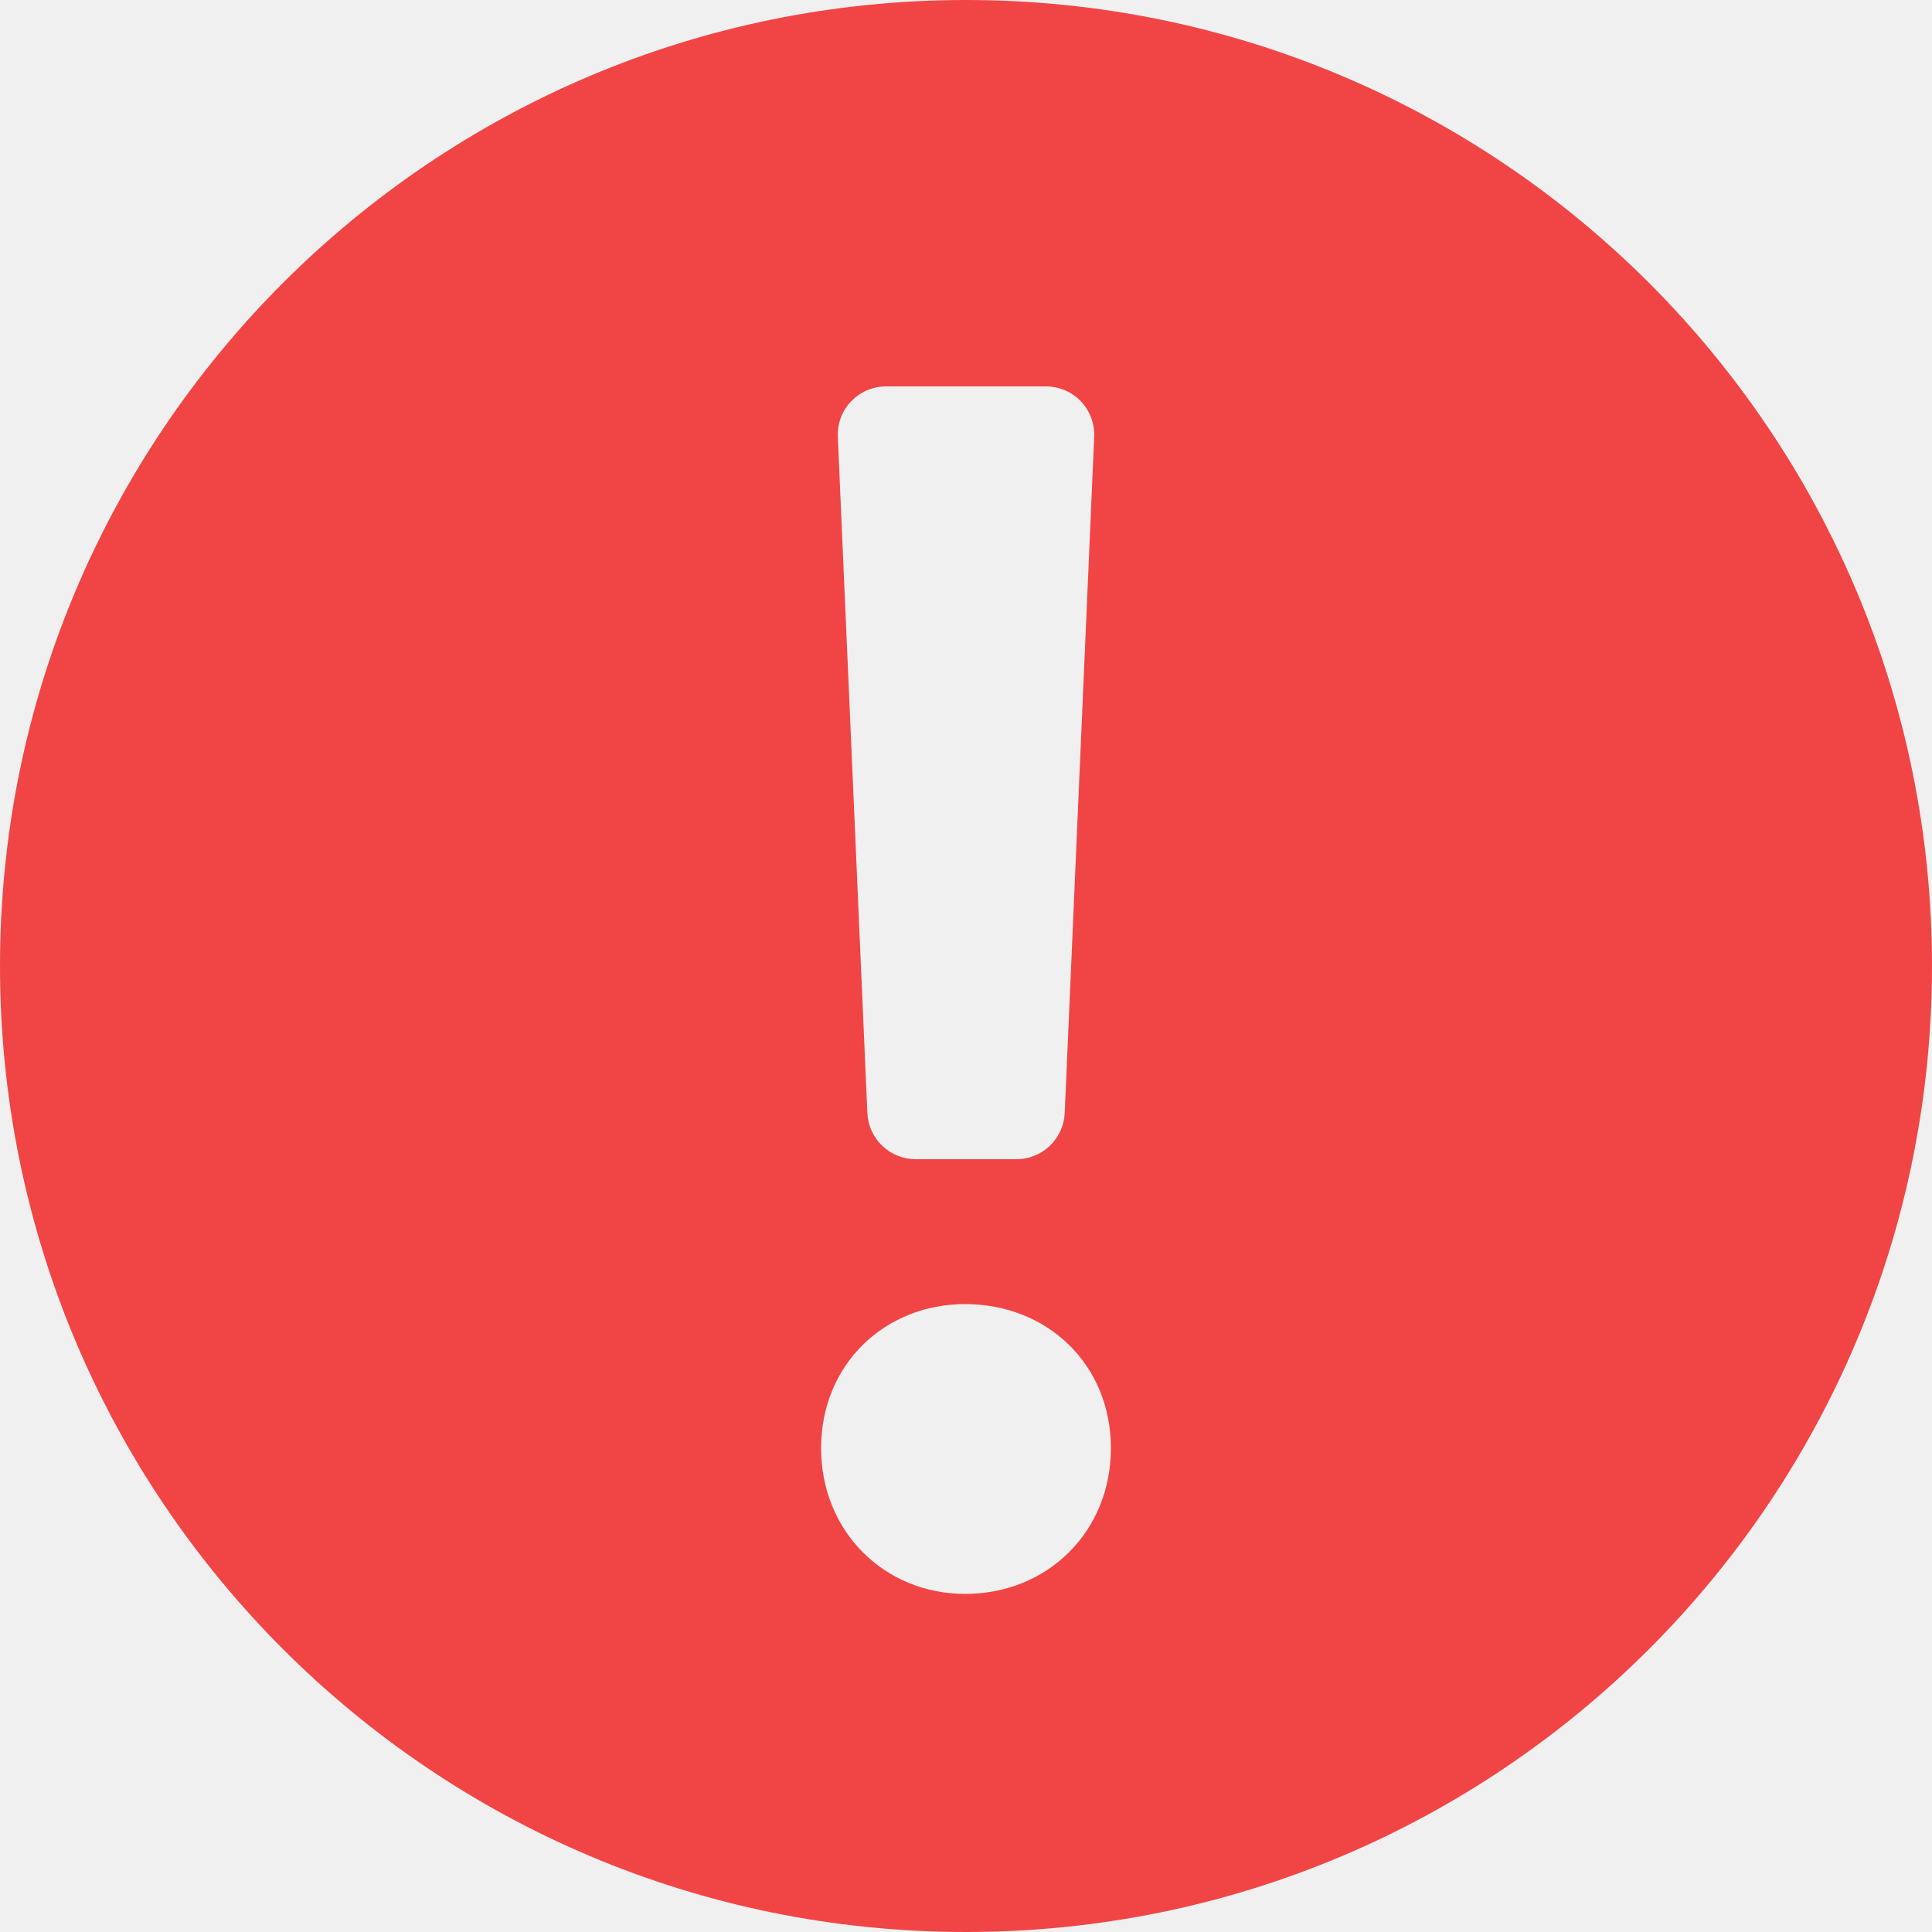
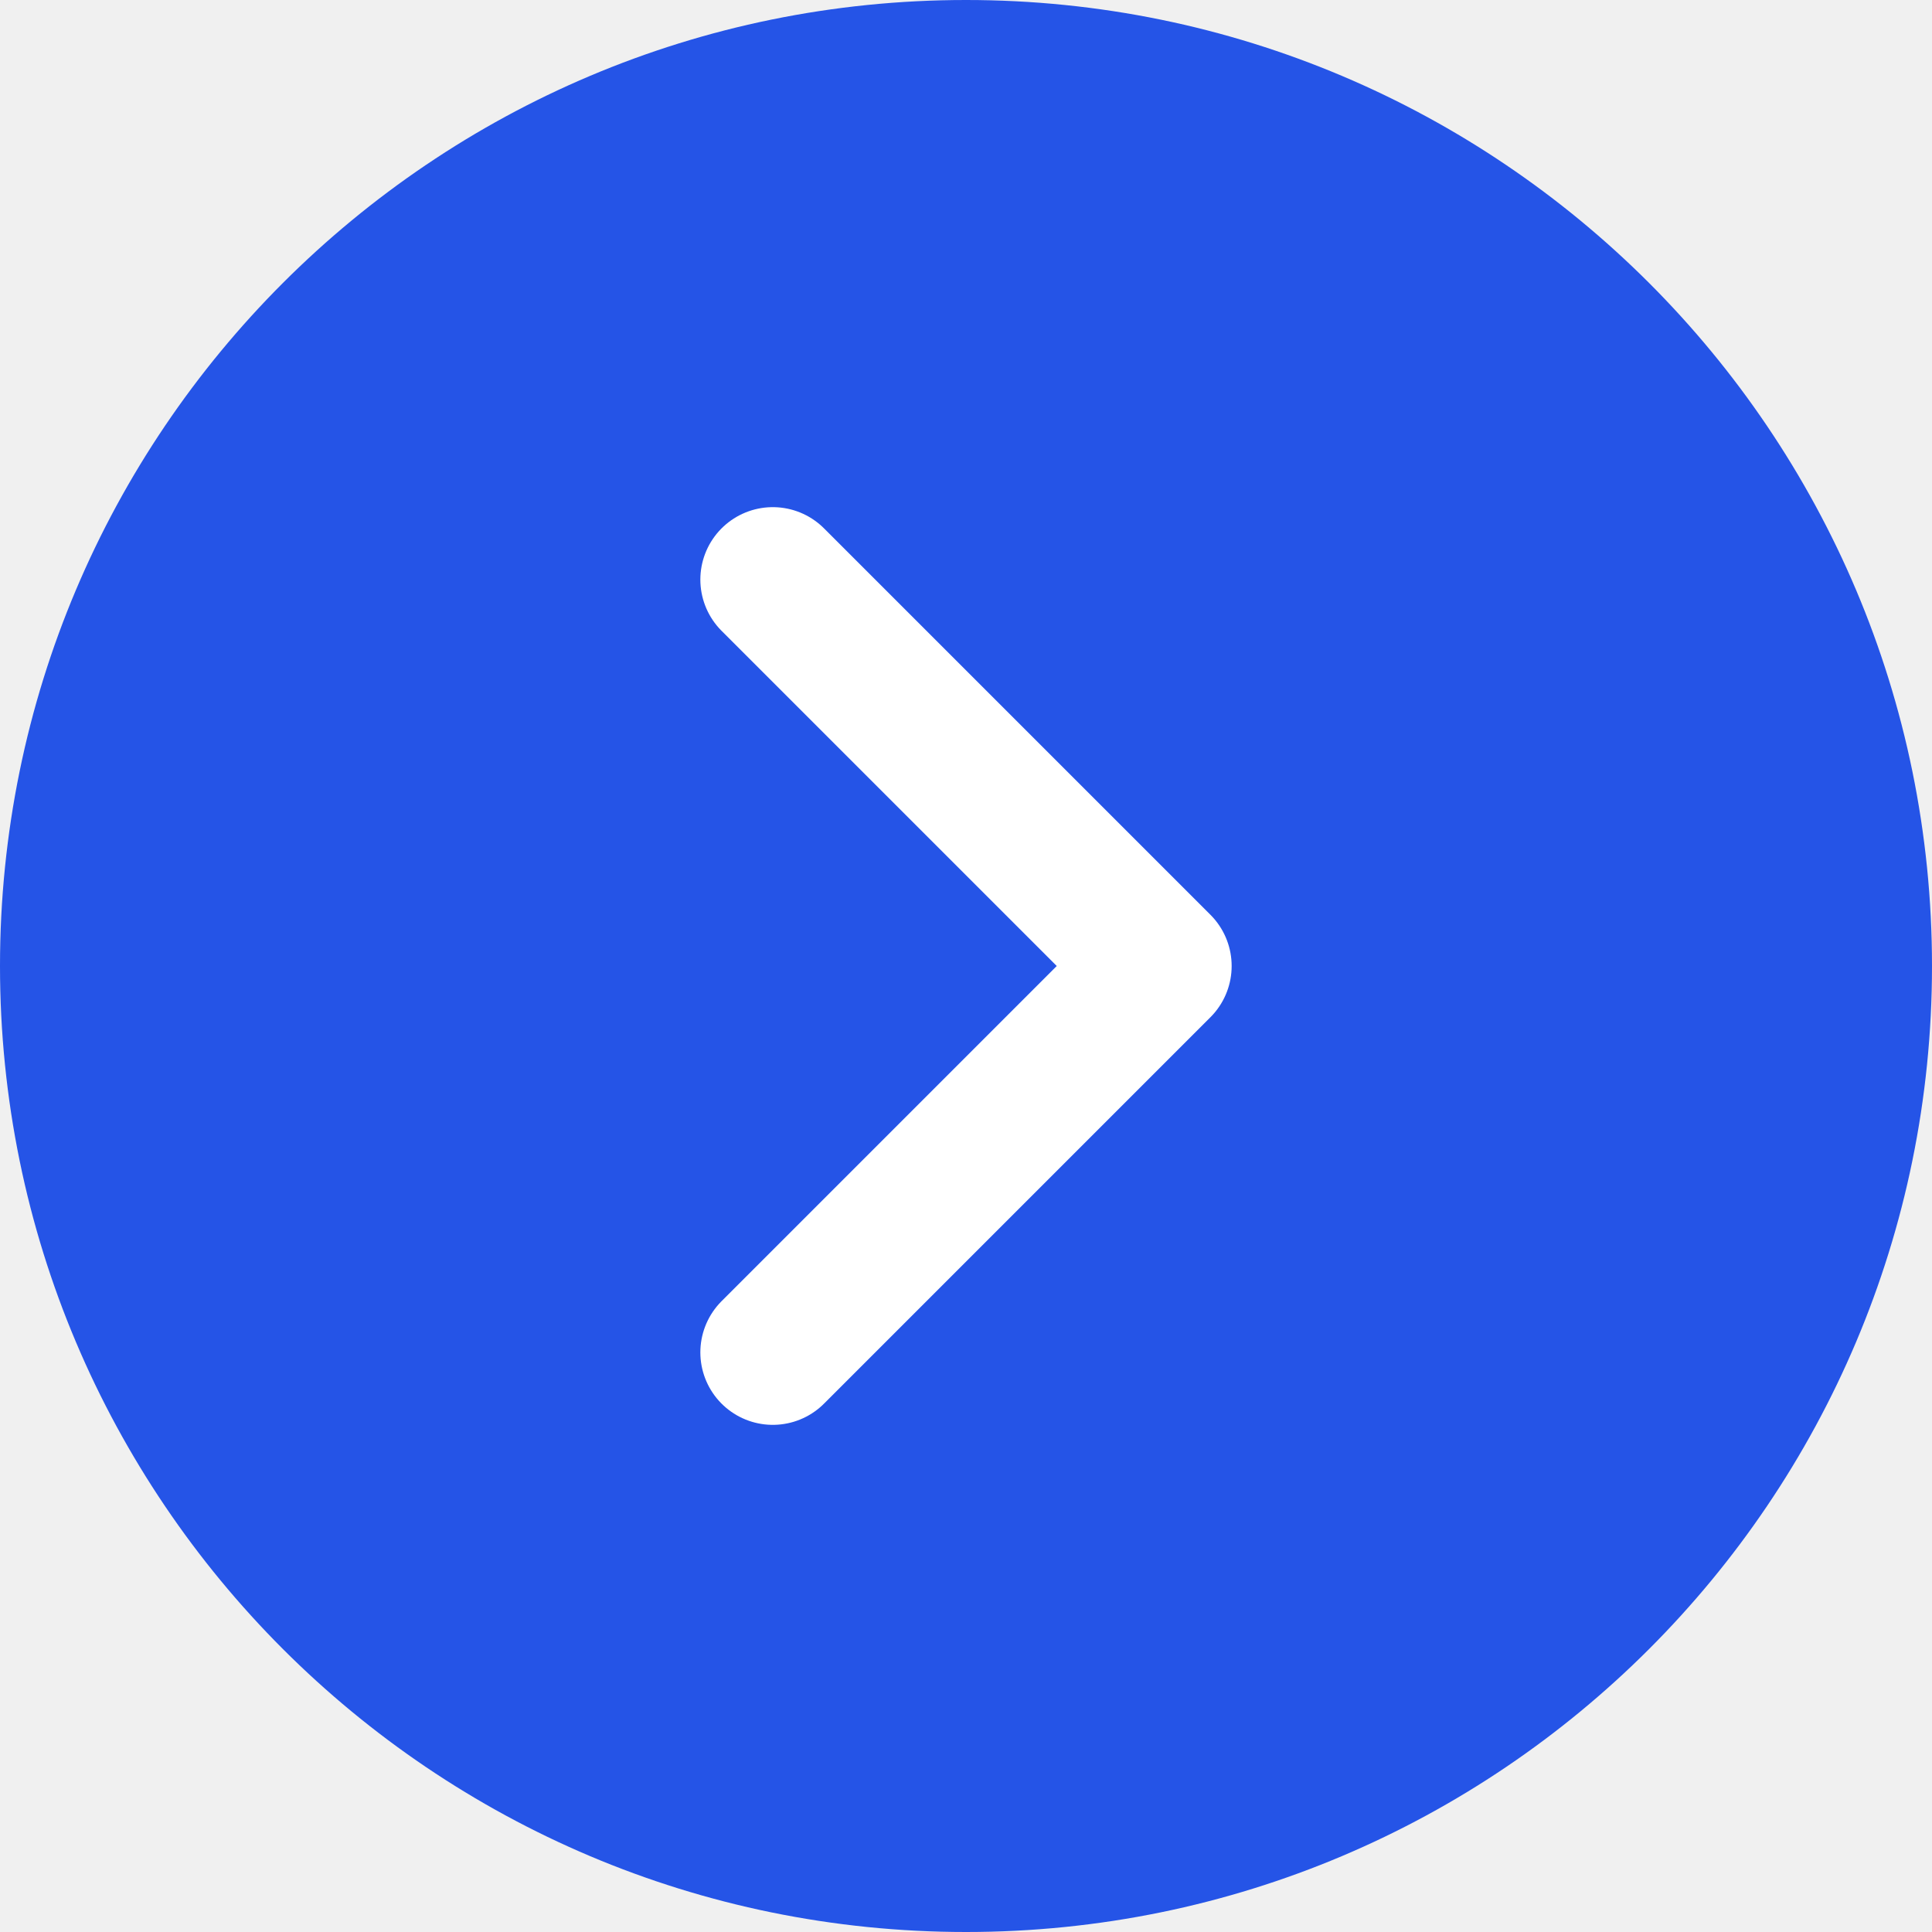
<svg xmlns="http://www.w3.org/2000/svg" width="20" height="20" viewBox="0 0 20 20" fill="none">
-   <path fill-rule="evenodd" clip-rule="evenodd" d="M10 20C15.523 20 20 15.523 20 10C20 4.477 15.523 0 10 0C4.477 0 0 4.477 0 10C0 15.523 4.477 20 10 20ZM8.5 14.991C8.5 14.124 9.159 13.5 9.991 13.5C10.841 13.5 11.5 14.124 11.5 14.991C11.5 15.858 10.841 16.5 9.991 16.5C9.159 16.5 8.5 15.858 8.5 14.991ZM9.172 4C9.105 4 9.038 4.014 8.976 4.04C8.914 4.067 8.858 4.106 8.811 4.154C8.764 4.203 8.728 4.261 8.704 4.324C8.681 4.387 8.67 4.455 8.673 4.522L8.979 11.522C8.985 11.651 9.04 11.772 9.133 11.861C9.226 11.95 9.35 12 9.479 12H10.522C10.651 12 10.775 11.95 10.868 11.861C10.961 11.772 11.016 11.651 11.022 11.522L11.327 4.522C11.33 4.455 11.319 4.387 11.295 4.324C11.272 4.261 11.235 4.203 11.189 4.154C11.142 4.105 11.086 4.067 11.024 4.04C10.961 4.014 10.895 4 10.827 4H9.172Z" fill="#F14545" />
+   <rect width="20" height="20" rx="10" fill="#2554E7" />
+   <path d="M8 6L12 10L8 14" stroke="white" stroke-width="1.5" stroke-linecap="round" stroke-linejoin="round" />
</svg>
